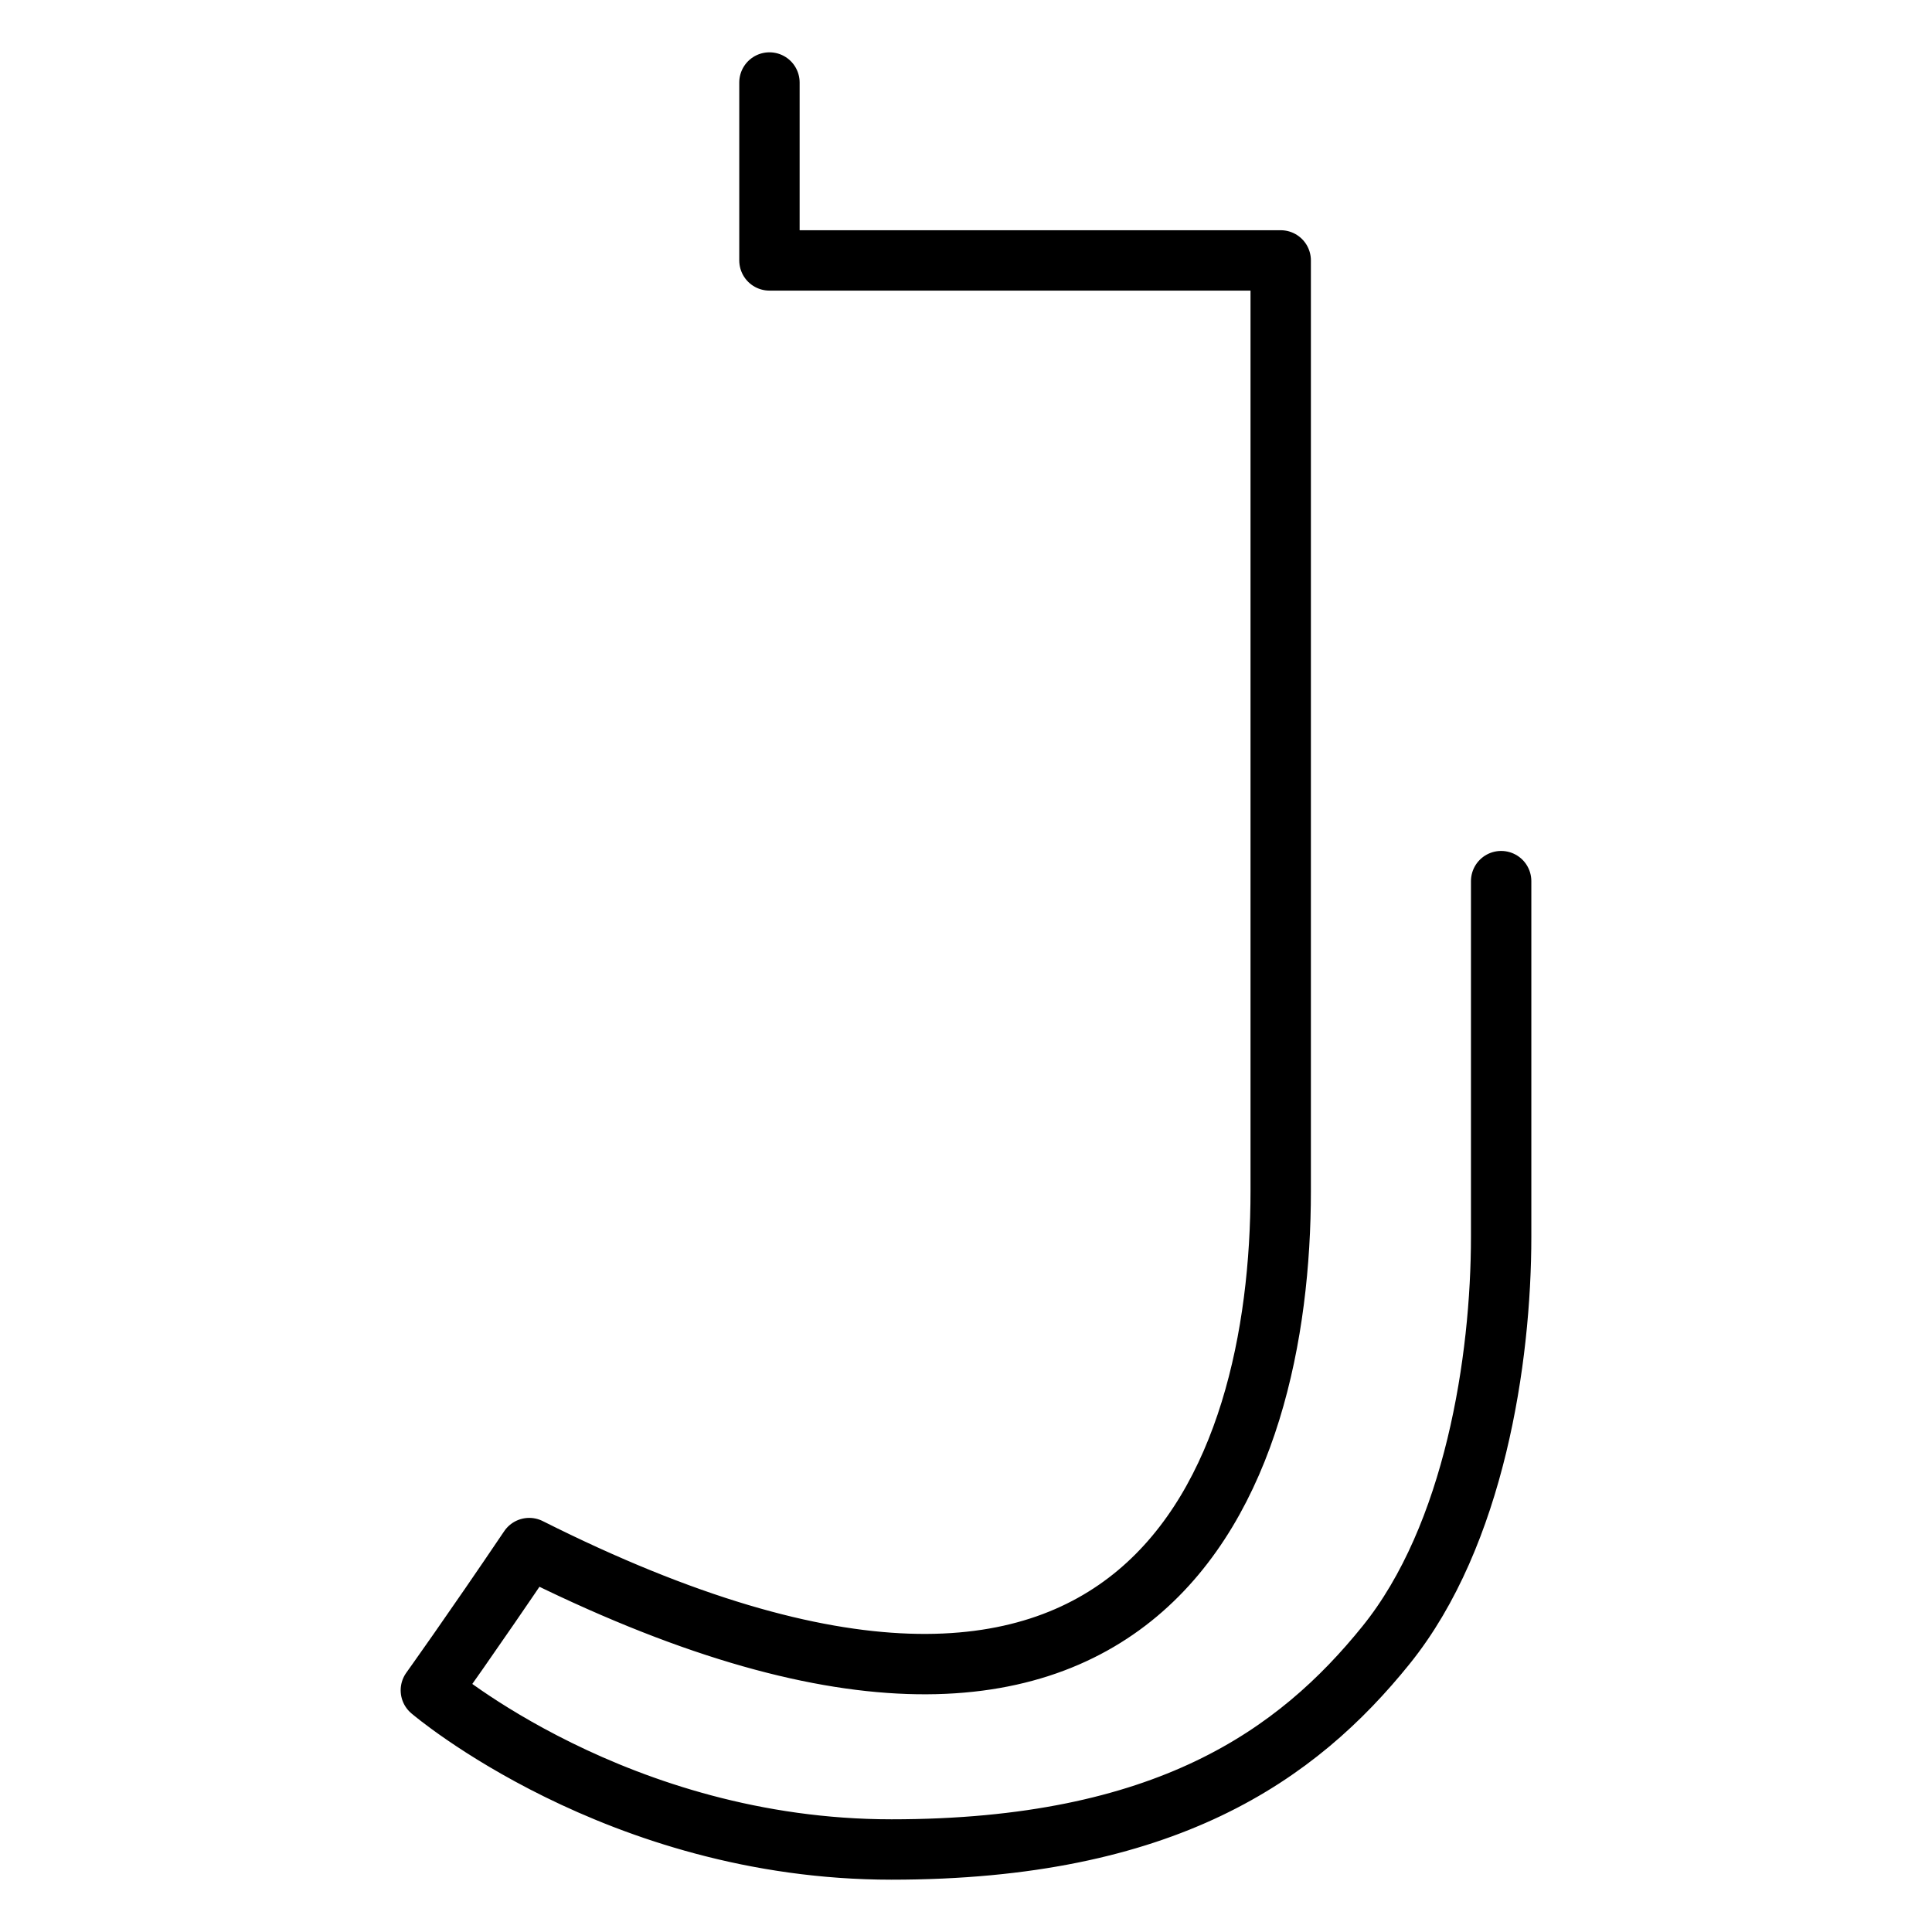
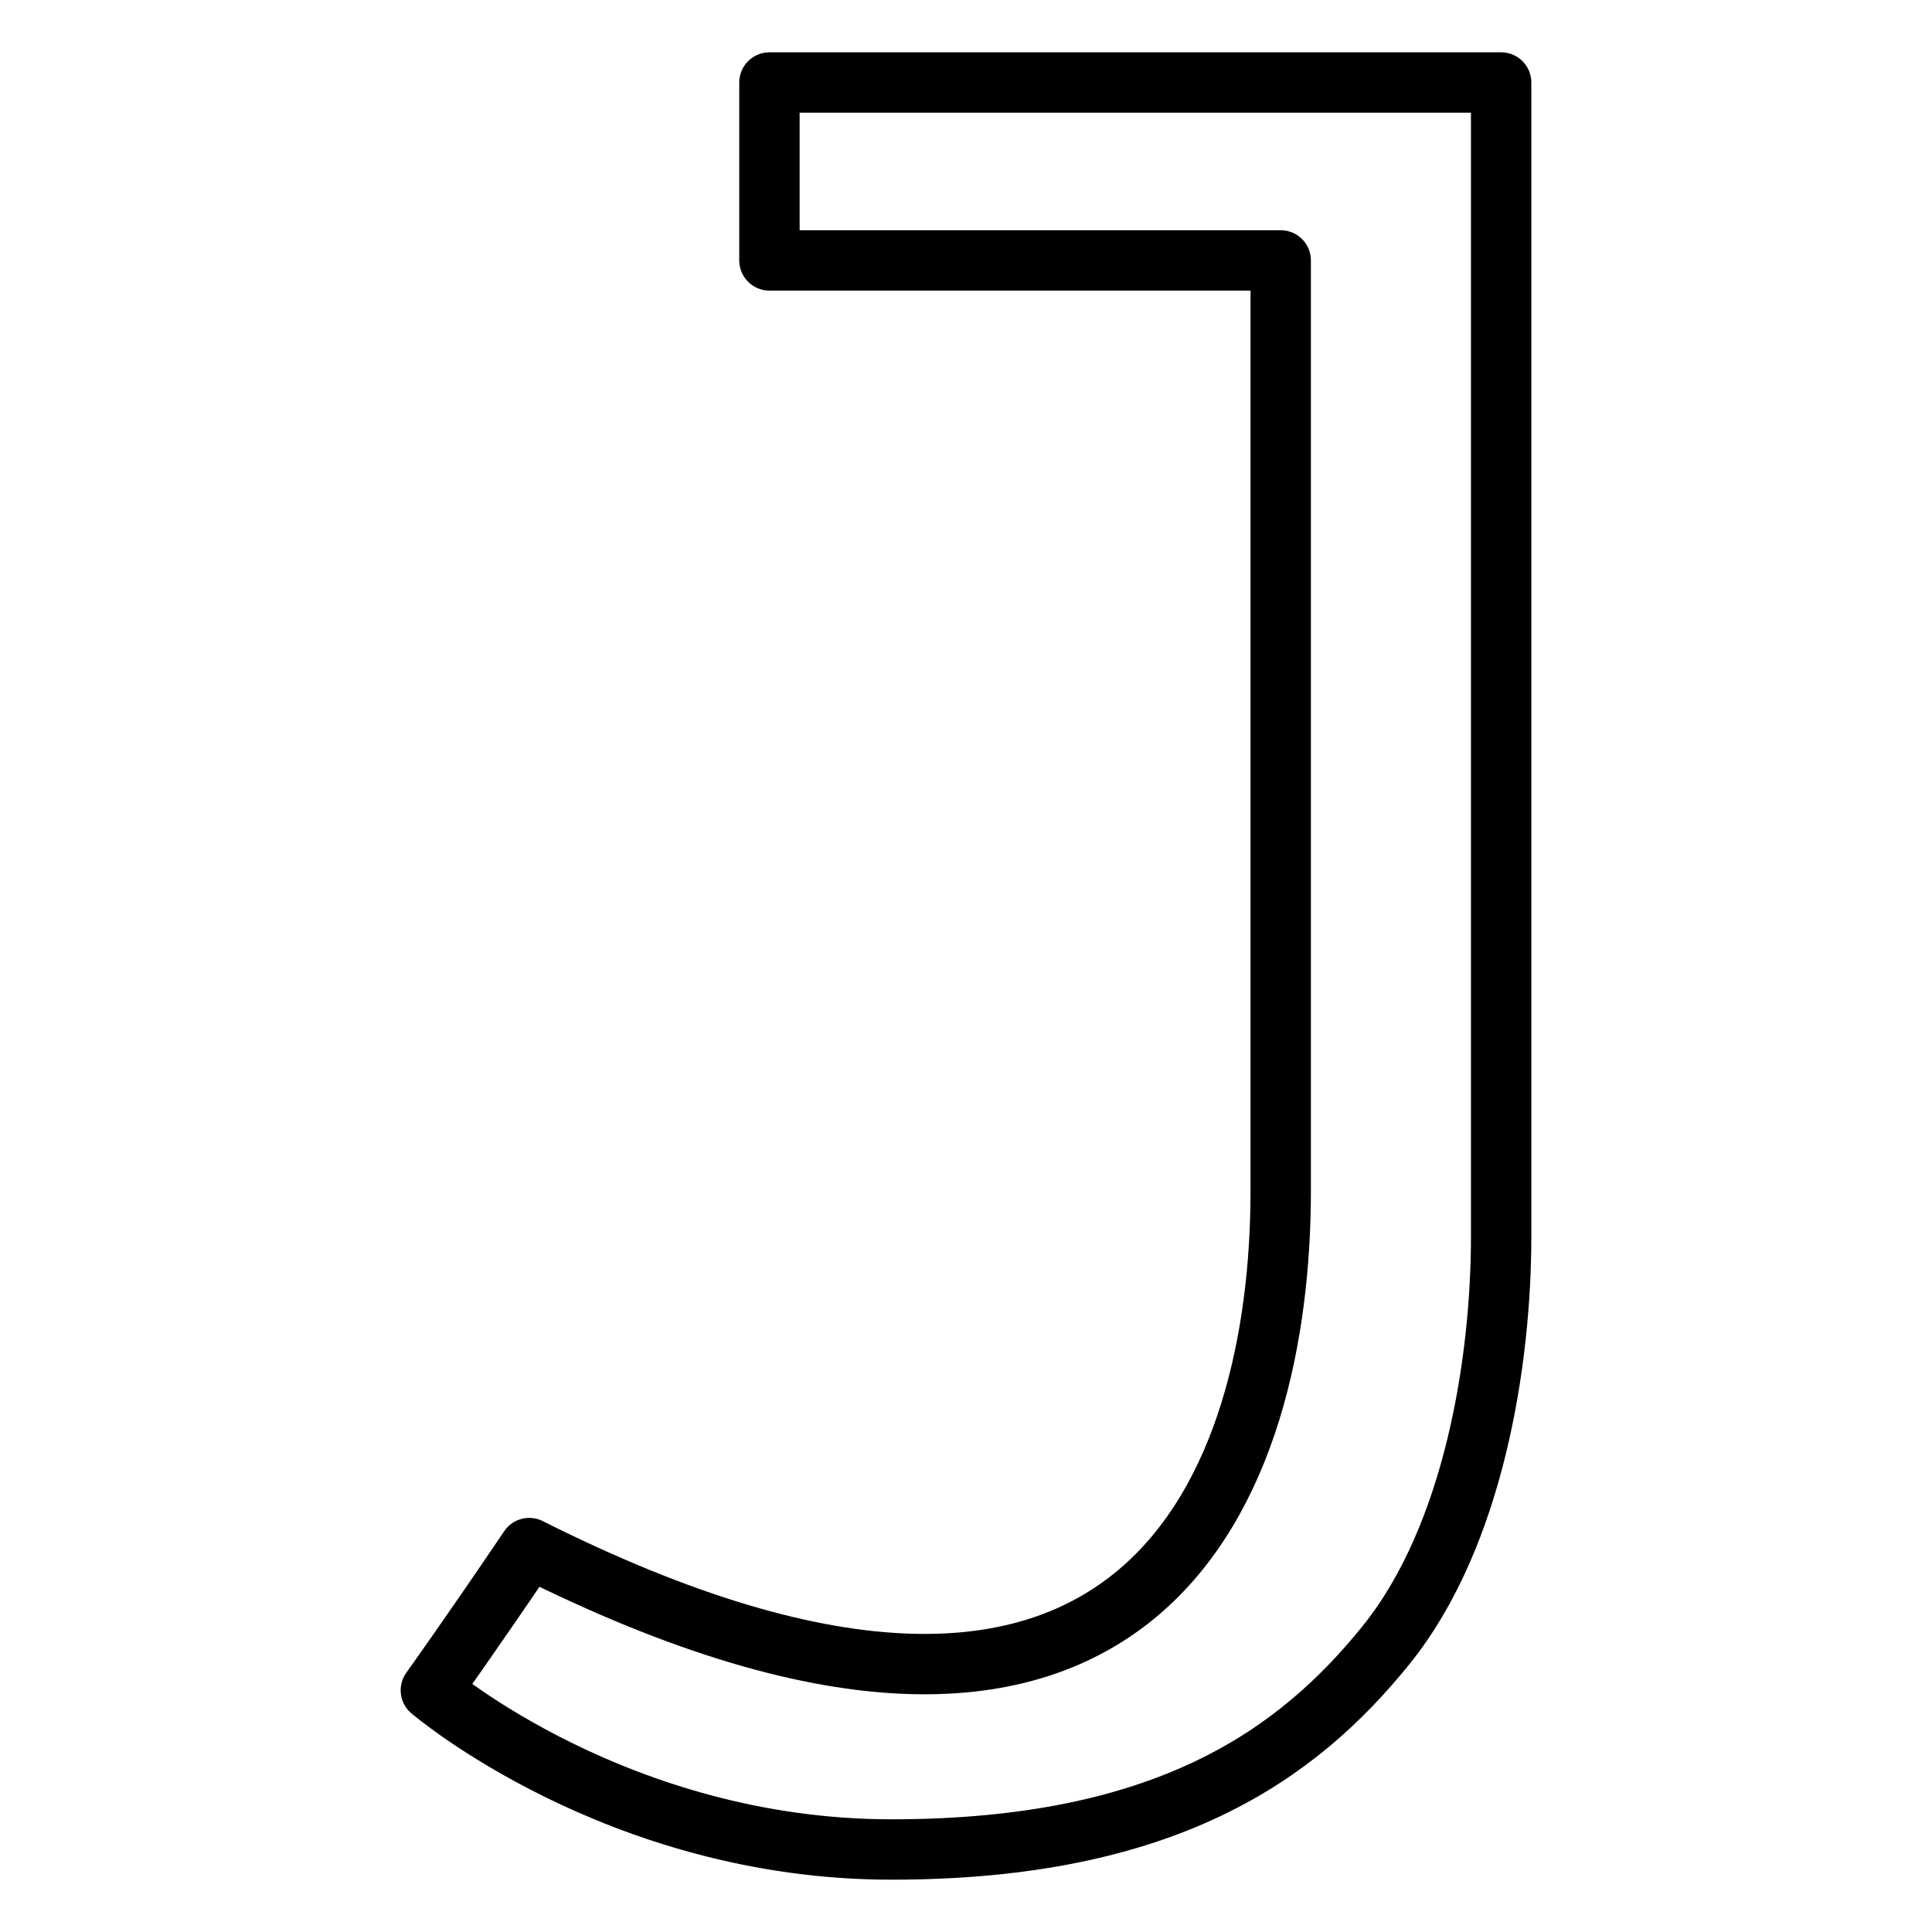
- <svg xmlns="http://www.w3.org/2000/svg" width="100%" height="100%" viewBox="0 0 1024 1024" version="1.1" xml:space="preserve" style="fill-rule:evenodd;clip-rule:evenodd;stroke-linecap:round;stroke-linejoin:round;stroke-miterlimit:1.5;" id="animate-svg">
-   <style>
-     path {
-         stroke-dasharray: 2500;
-     }
- </style>
+ <svg xmlns="http://www.w3.org/2000/svg" width="100%" height="100%" viewBox="0 0 1024 1024" version="1.1" xml:space="preserve" style="fill-rule:evenodd;clip-rule:evenodd;stroke-linecap:round;stroke-linejoin:round;stroke-miterlimit:1.5;">
  <path d="M407.822,43.73L407.822,138.025L678.8,138.025L678.8,631.322C678.8,782.436 609.112,985.634 280.5,820.514C250.043,865.627 228.362,895.887 228.362,895.887C228.362,895.887 327.122,980.27 472.502,980.27C617.881,980.27 687.783,930.029 734.658,871.898C781.534,813.766 795.638,720.471 795.638,655.505L795.638,43.73L407.822,43.73Z" style="fill:none;stroke:black;stroke-width:32px;" />
</svg>
